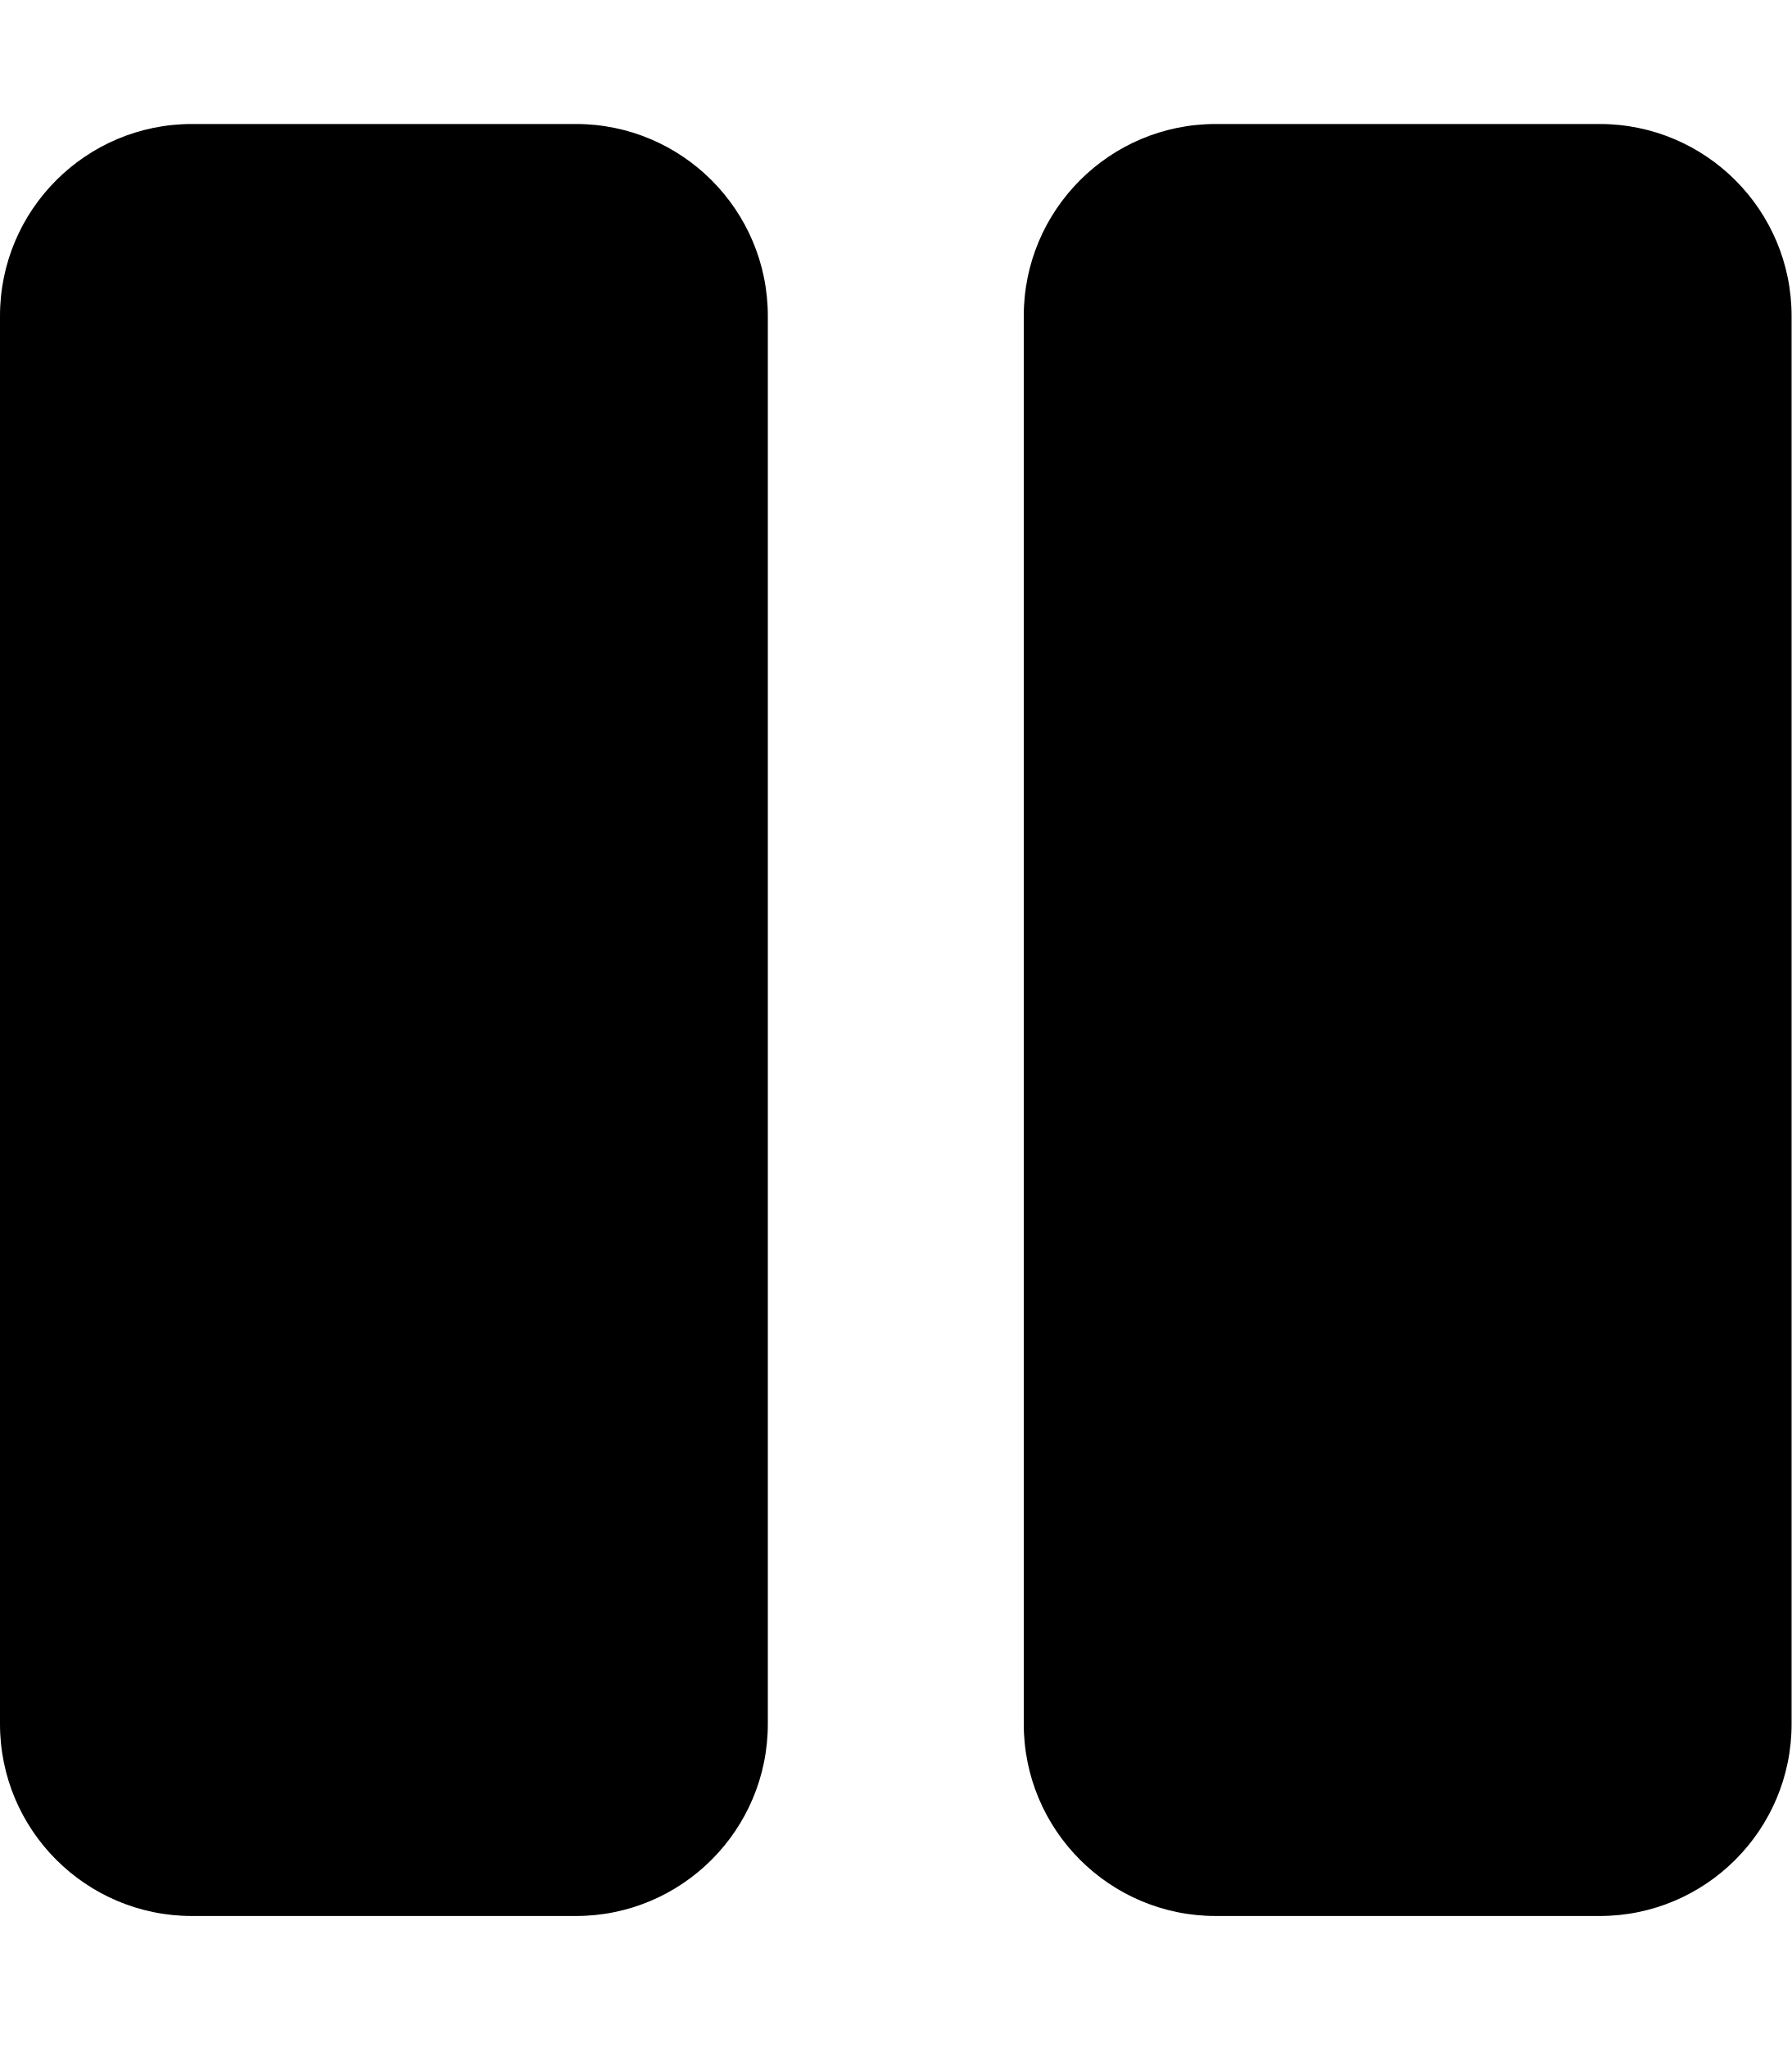
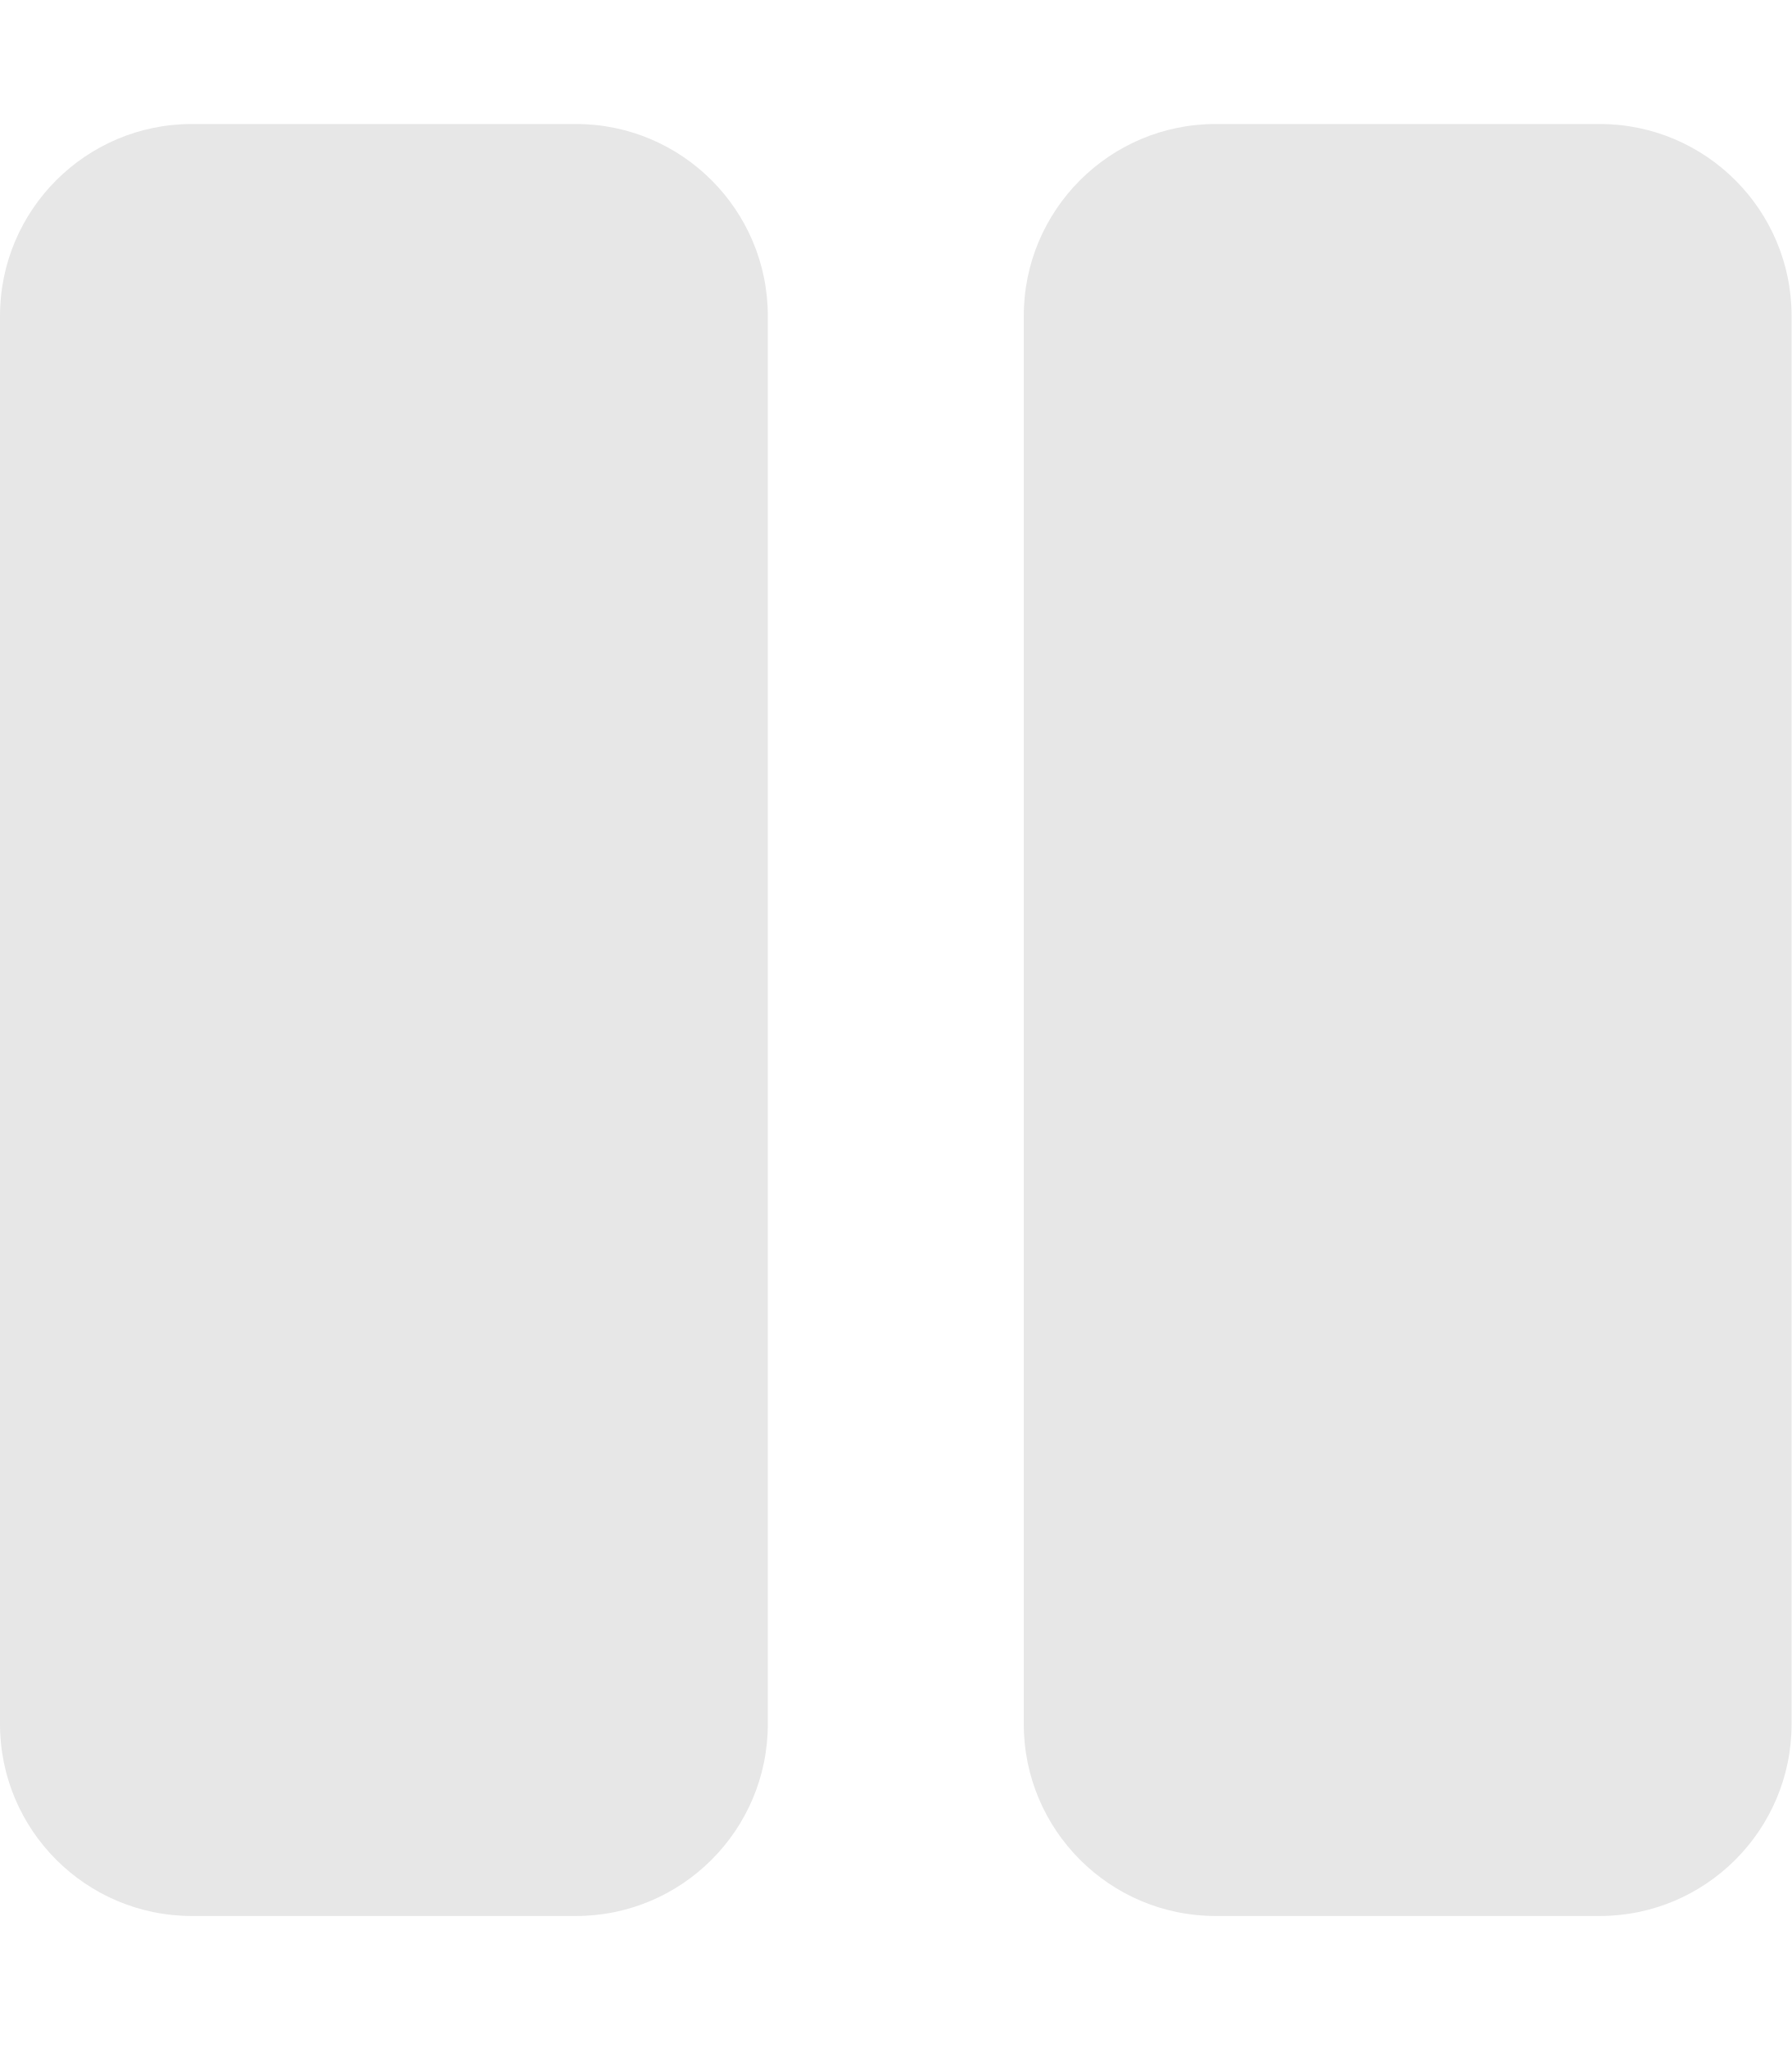
<svg xmlns="http://www.w3.org/2000/svg" aria-hidden="true" focusable="false" data-prefix="fas" data-icon="pause" class="svg-inline--fa fa-pause fa-w-14" role="img" viewBox="0 0 448 512">
-   <path fill="currentColor" d="M144 479H48c-26.5 0-48-21.5-48-48V79c0-26.5 21.5-48 48-48h96c26.5 0 48 21.5 48 48v352c0 26.5-21.5 48-48 48zm304-48V79c0-26.5-21.5-48-48-48h-96c-26.5 0-48 21.5-48 48v352c0 26.5 21.5 48 48 48h96c26.5 0 48-21.5 48-48z" />
+   <path fill="#e7e7e7" d="M144 479H48c-26.5 0-48-21.5-48-48V79c0-26.5 21.5-48 48-48h96c26.5 0 48 21.5 48 48v352c0 26.5-21.5 48-48 48zm304-48V79c0-26.5-21.5-48-48-48h-96c-26.5 0-48 21.5-48 48v352c0 26.5 21.5 48 48 48h96c26.5 0 48-21.5 48-48z" />
</svg>
